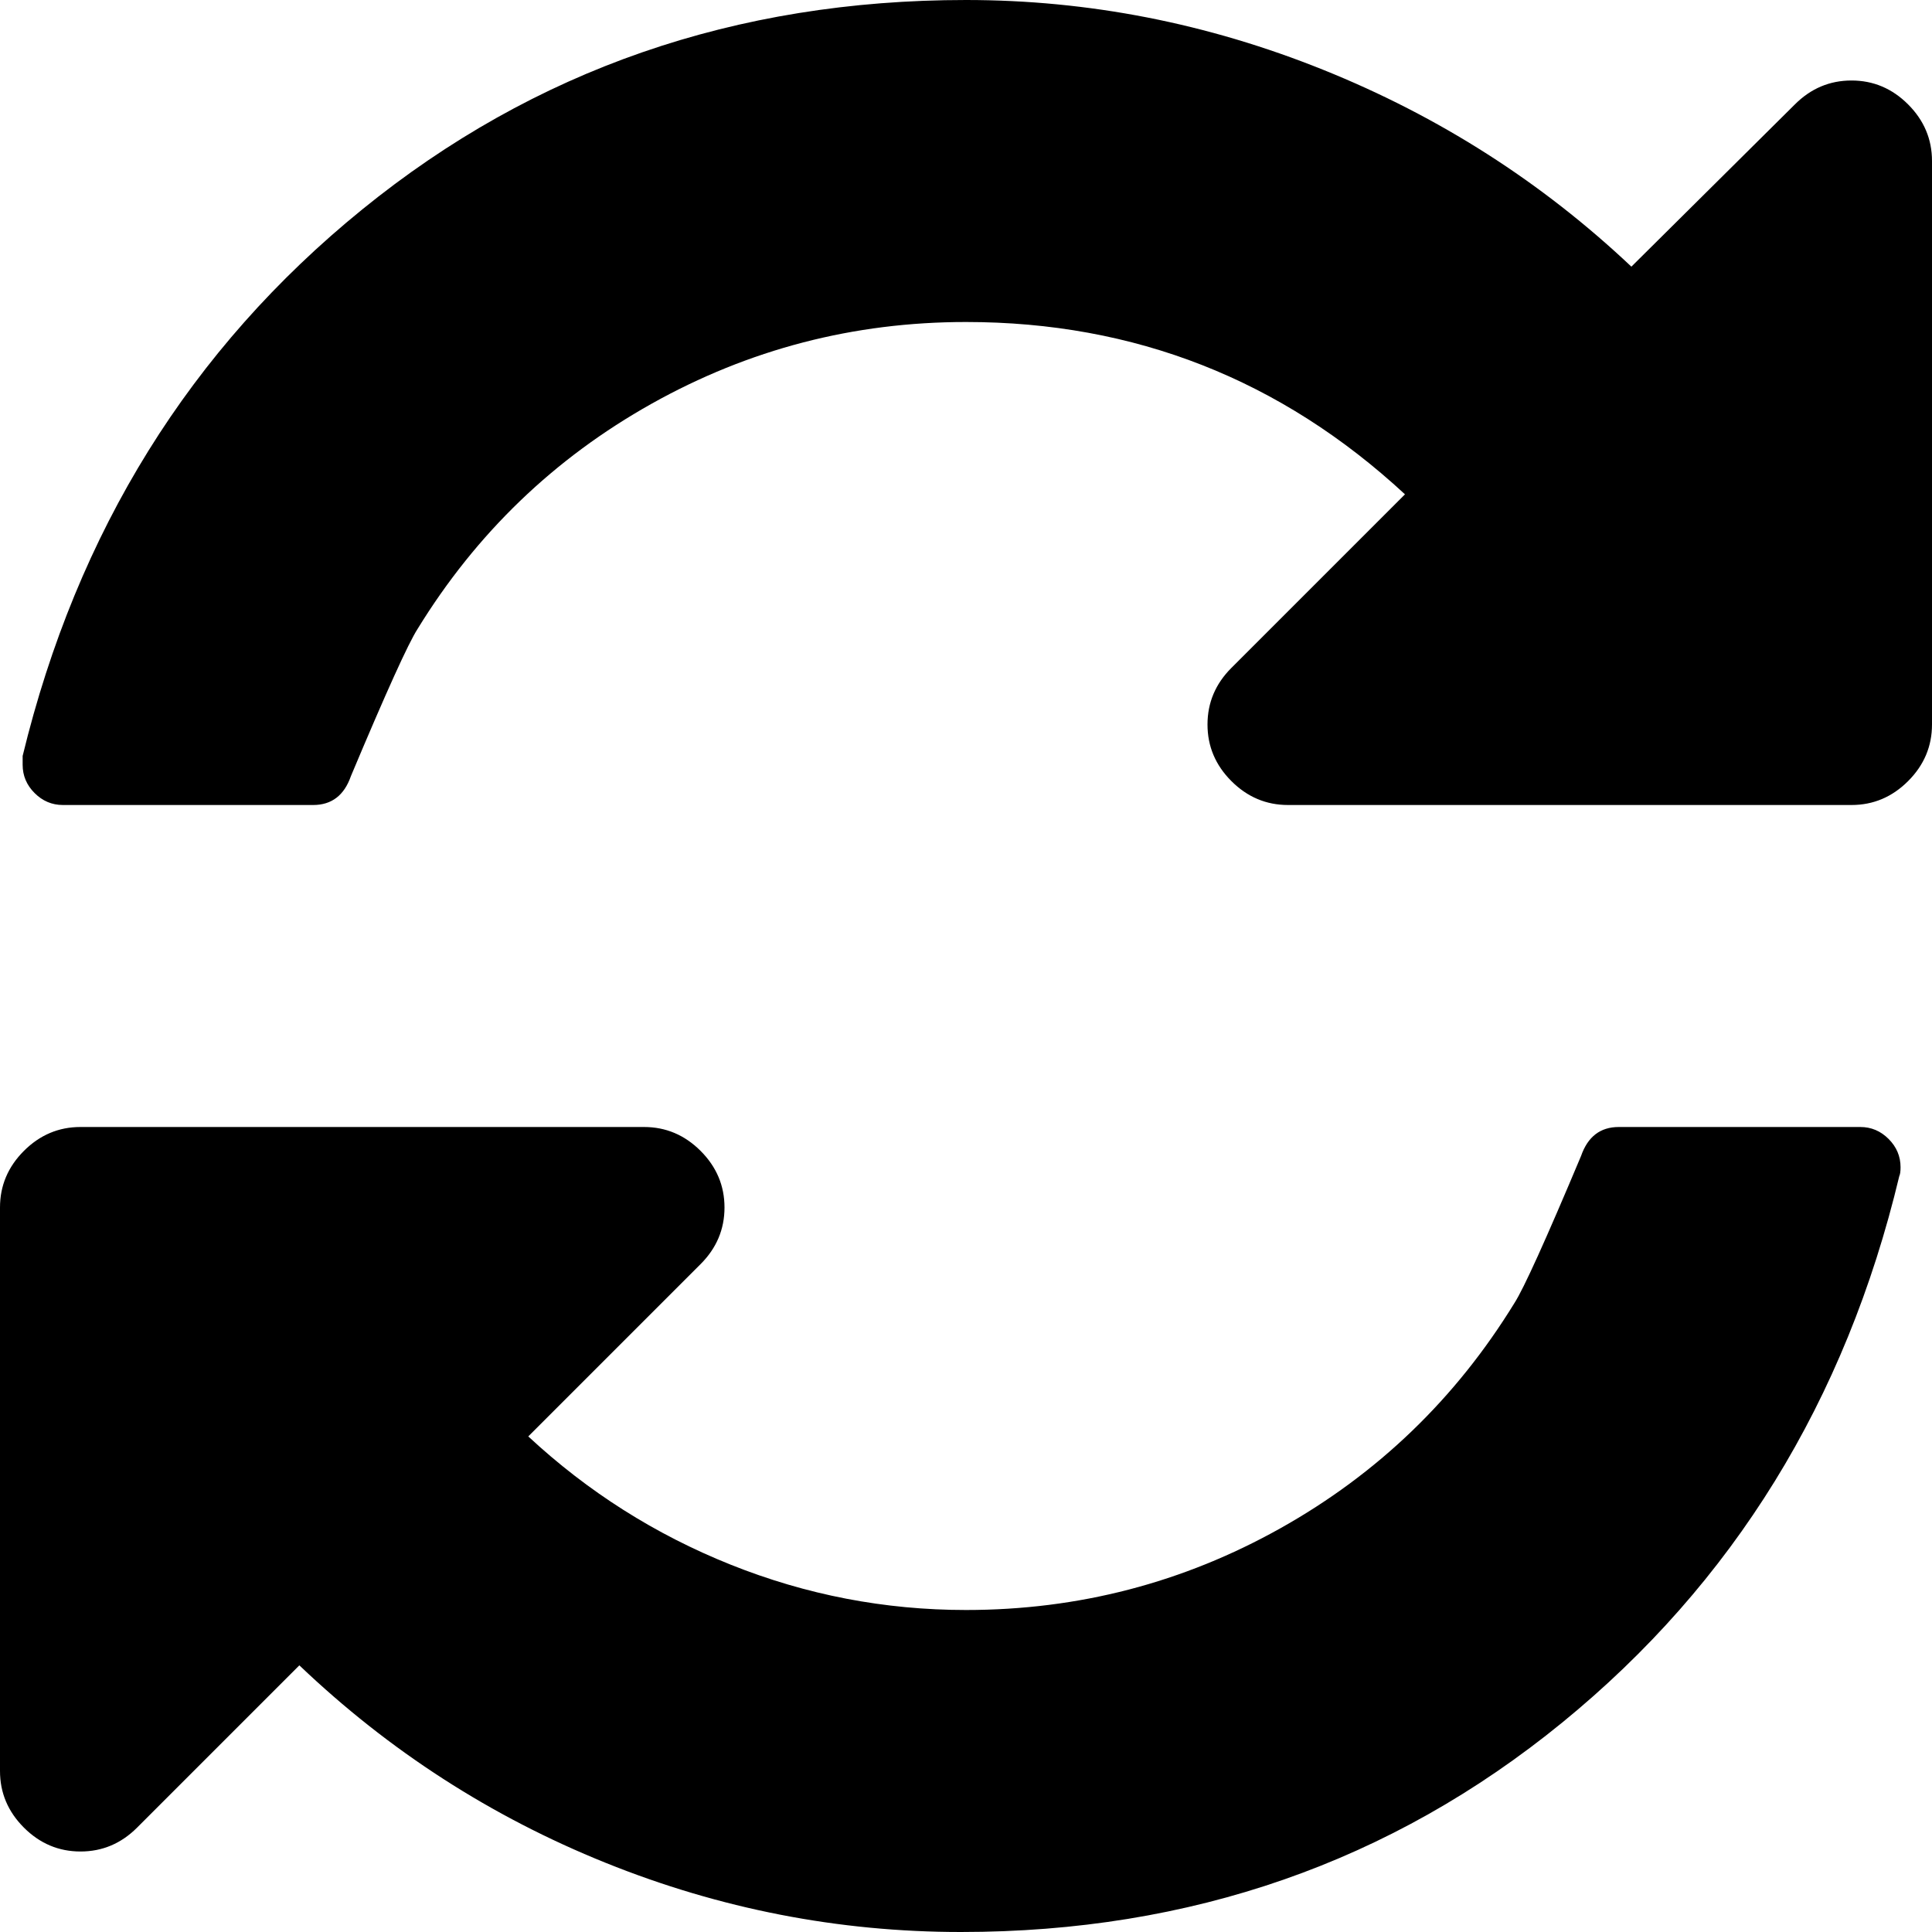
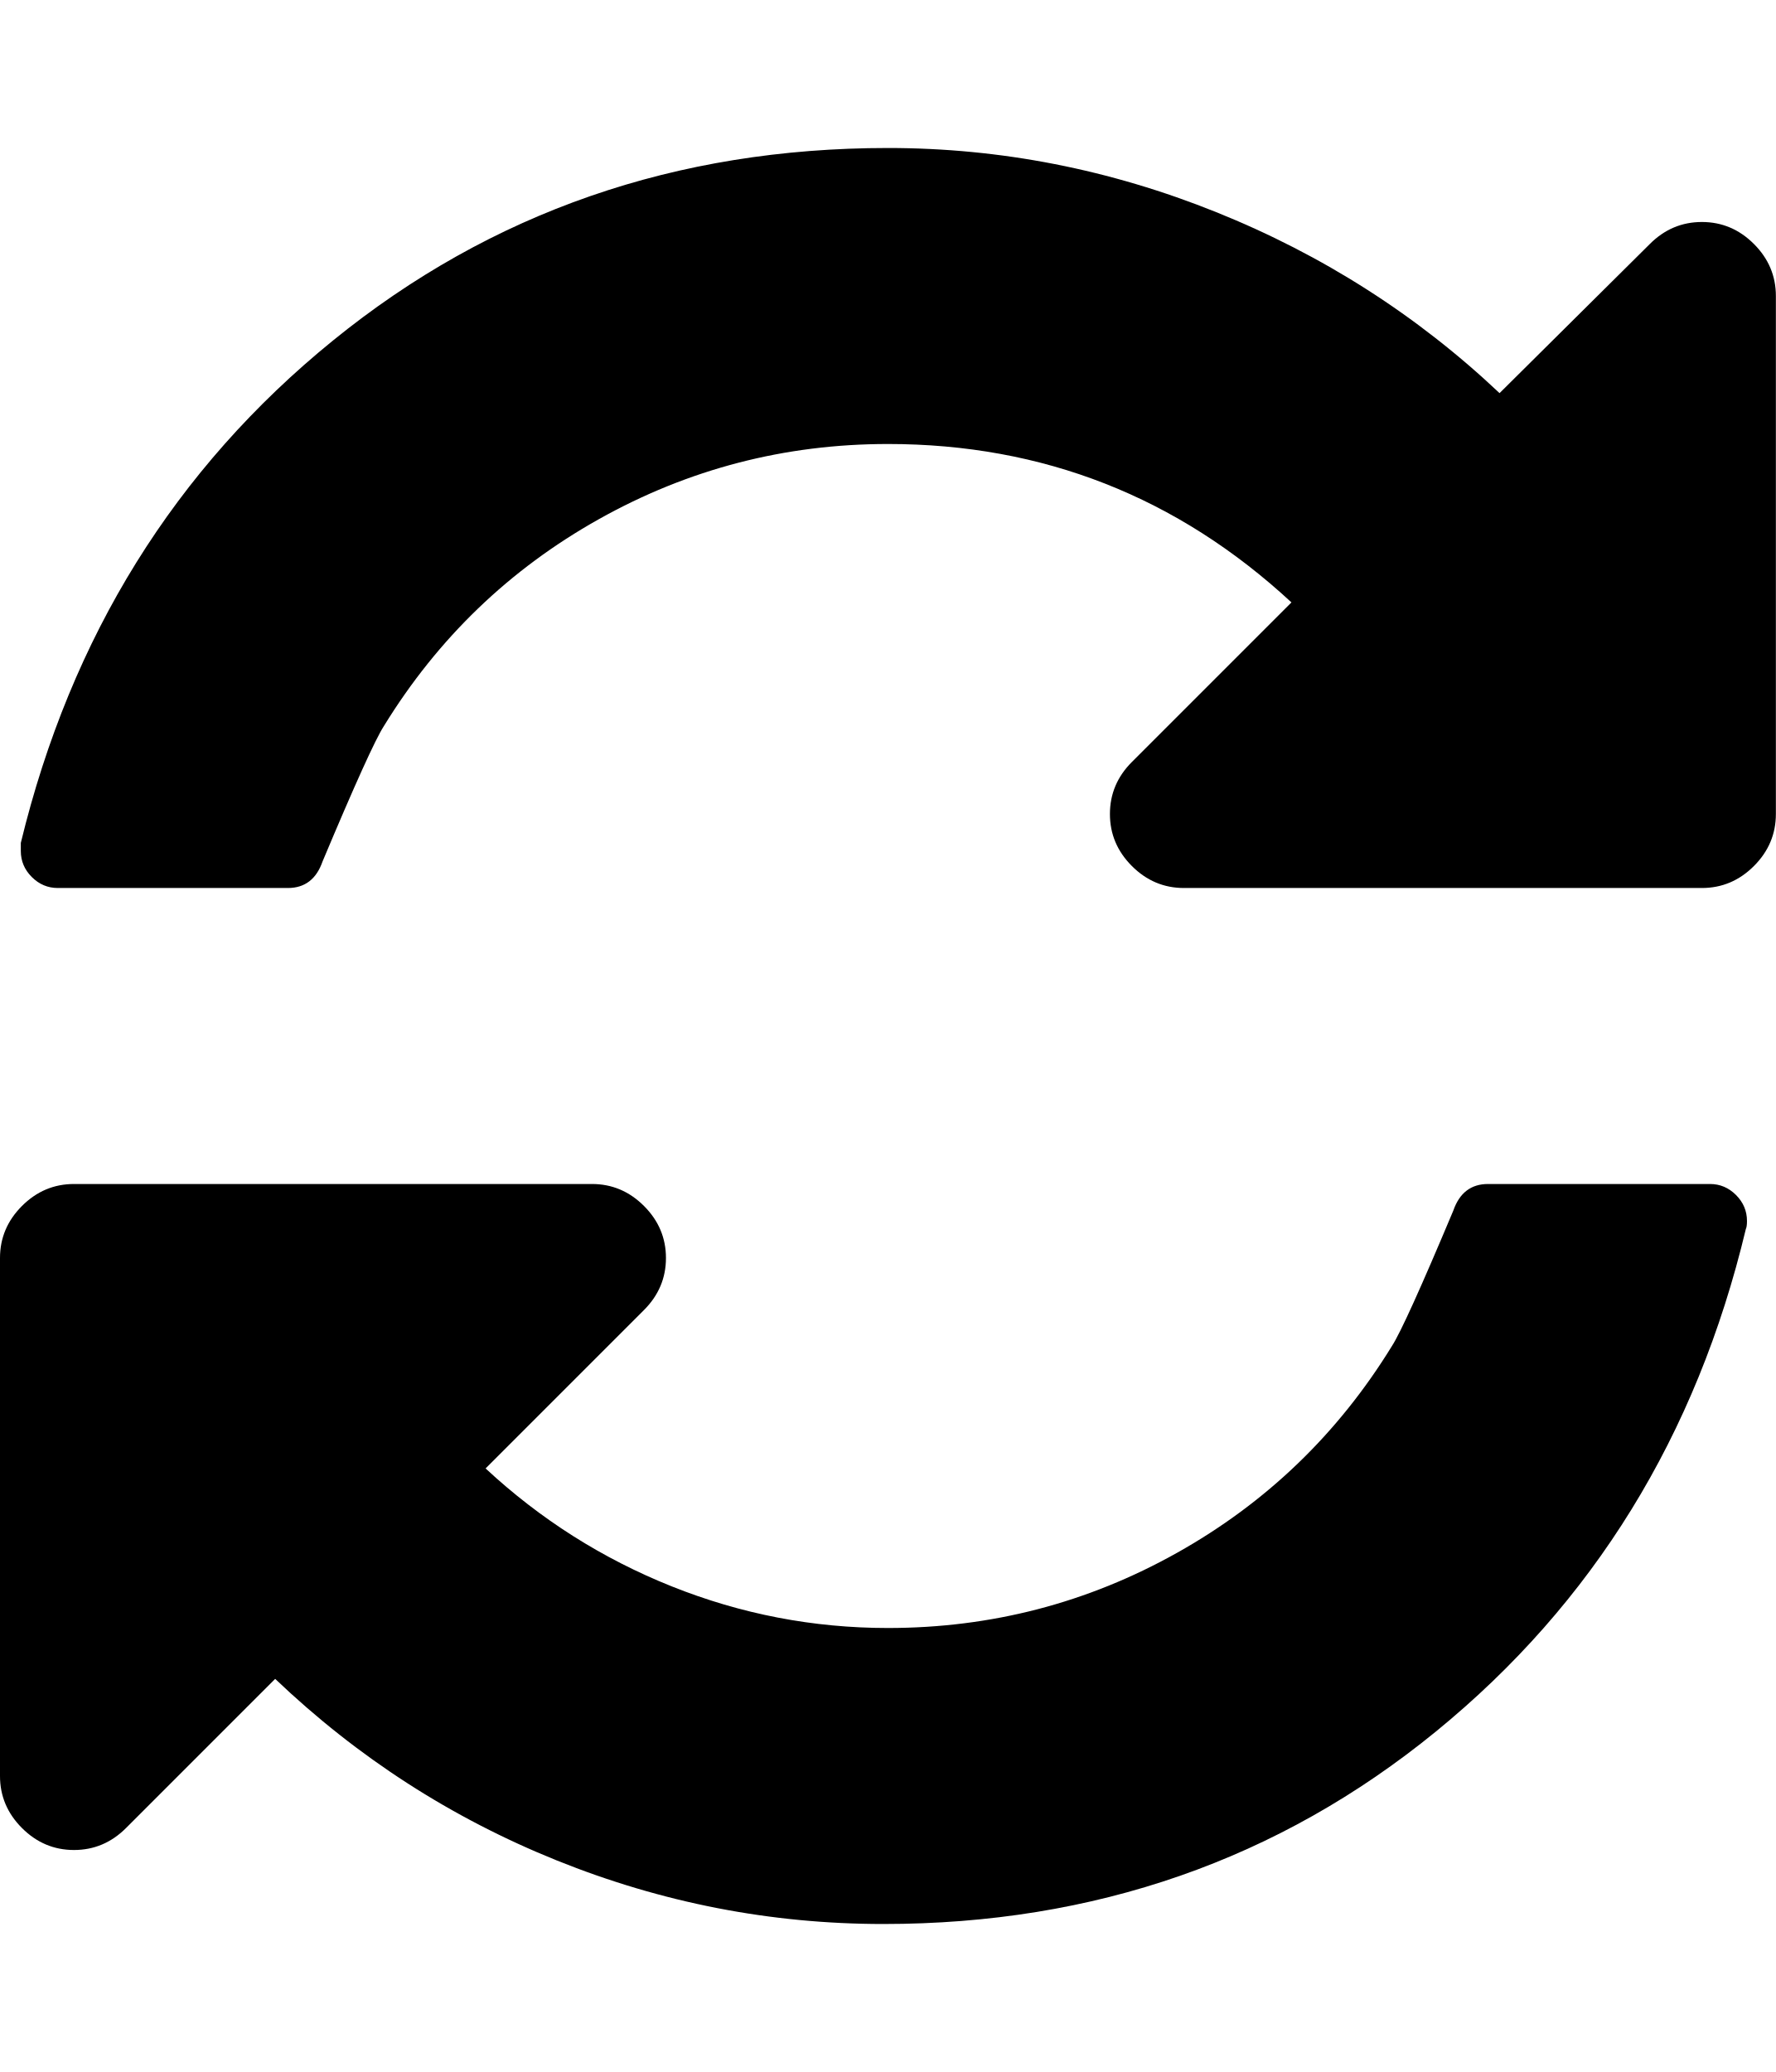
- <svg xmlns="http://www.w3.org/2000/svg" class="inline-svg--fa" data-icon="refresh" viewBox="128 128 1536 1536">
-   <path fill="currentColor" d="M1639 1056q0 5-1 7-64 268-268 434.5T892 1664q-146 0-282.5-55T366 1452l-129 129q-19 19-45 19t-45-19-19-45v-448q0-26 19-45t45-19h448q26 0 45 19t19 45-19 45l-137 137q71 66 161 102t187 36q134 0 250-65t186-179q11-17 53-117 8-23 30-23h192q13 0 22.5 9.5t9.5 22.5zm25-800v448q0 26-19 45t-45 19h-448q-26 0-45-19t-19-45 19-45l138-138q-148-137-349-137-134 0-250 65T460 628q-11 17-53 117-8 23-30 23H178q-13 0-22.5-9.5T146 736v-7q65-268 270-434.5T896 128q146 0 284 55.5T1425 340l130-129q19-19 45-19t45 19 19 45z" />
+ <svg xmlns="http://www.w3.org/2000/svg" class="inline-svg--fa" viewBox="0 0 1536 1792">
+   <path fill="currentColor" d="M1511 1056q0 5-1 7-64 268-268 434.5T764 1664q-146 0-282.5-55T238 1452l-129 129q-19 19-45 19t-45-19-19-45v-448q0-26 19-45t45-19h448q26 0 45 19t19 45-19 45l-137 137q71 66 161 102t187 36q134 0 250-65t186-179q11-17 53-117 8-23 30-23h192q13 0 22.5 9.5t9.5 22.5zm25-800v448q0 26-19 45t-45 19h-448q-26 0-45-19t-19-45 19-45l138-138Q969 384 768 384q-134 0-250 65T332 628q-11 17-53 117-8 23-30 23H50q-13 0-22.5-9.5T18 736v-7q65-268 270-434.5T768 128q146 0 284 55.5T1297 340l130-129q19-19 45-19t45 19 19 45z" />
</svg>
